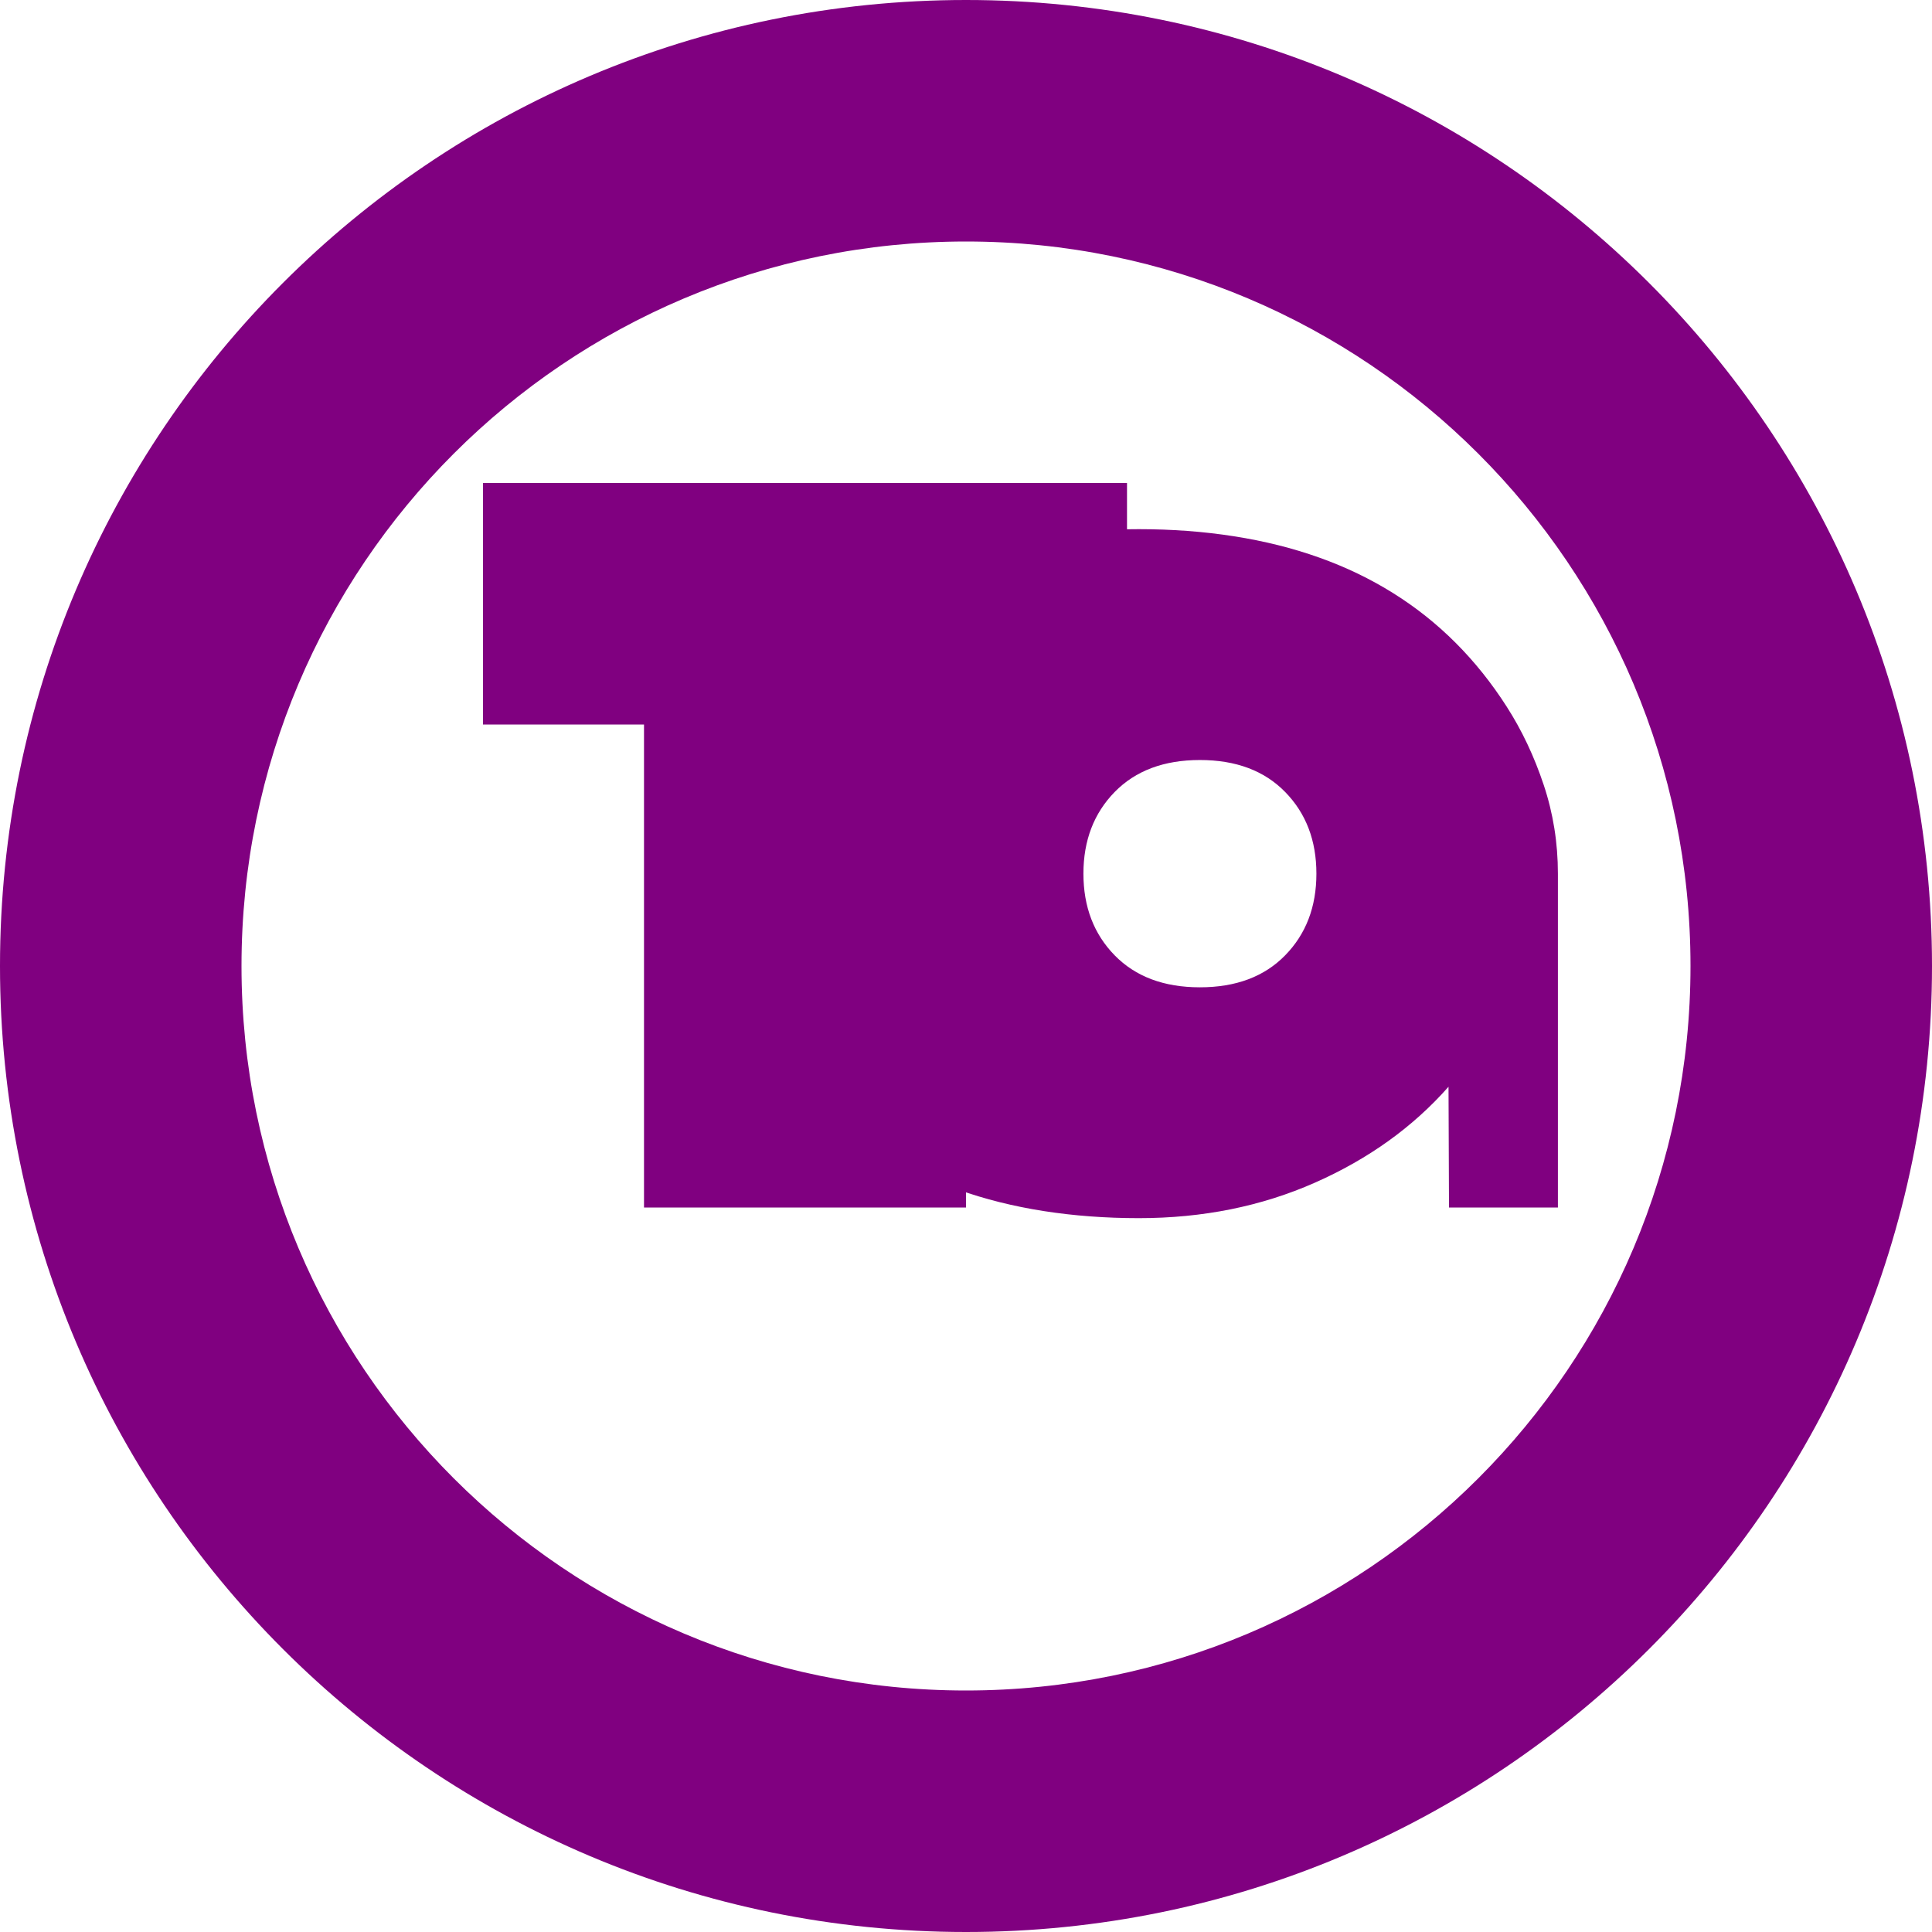
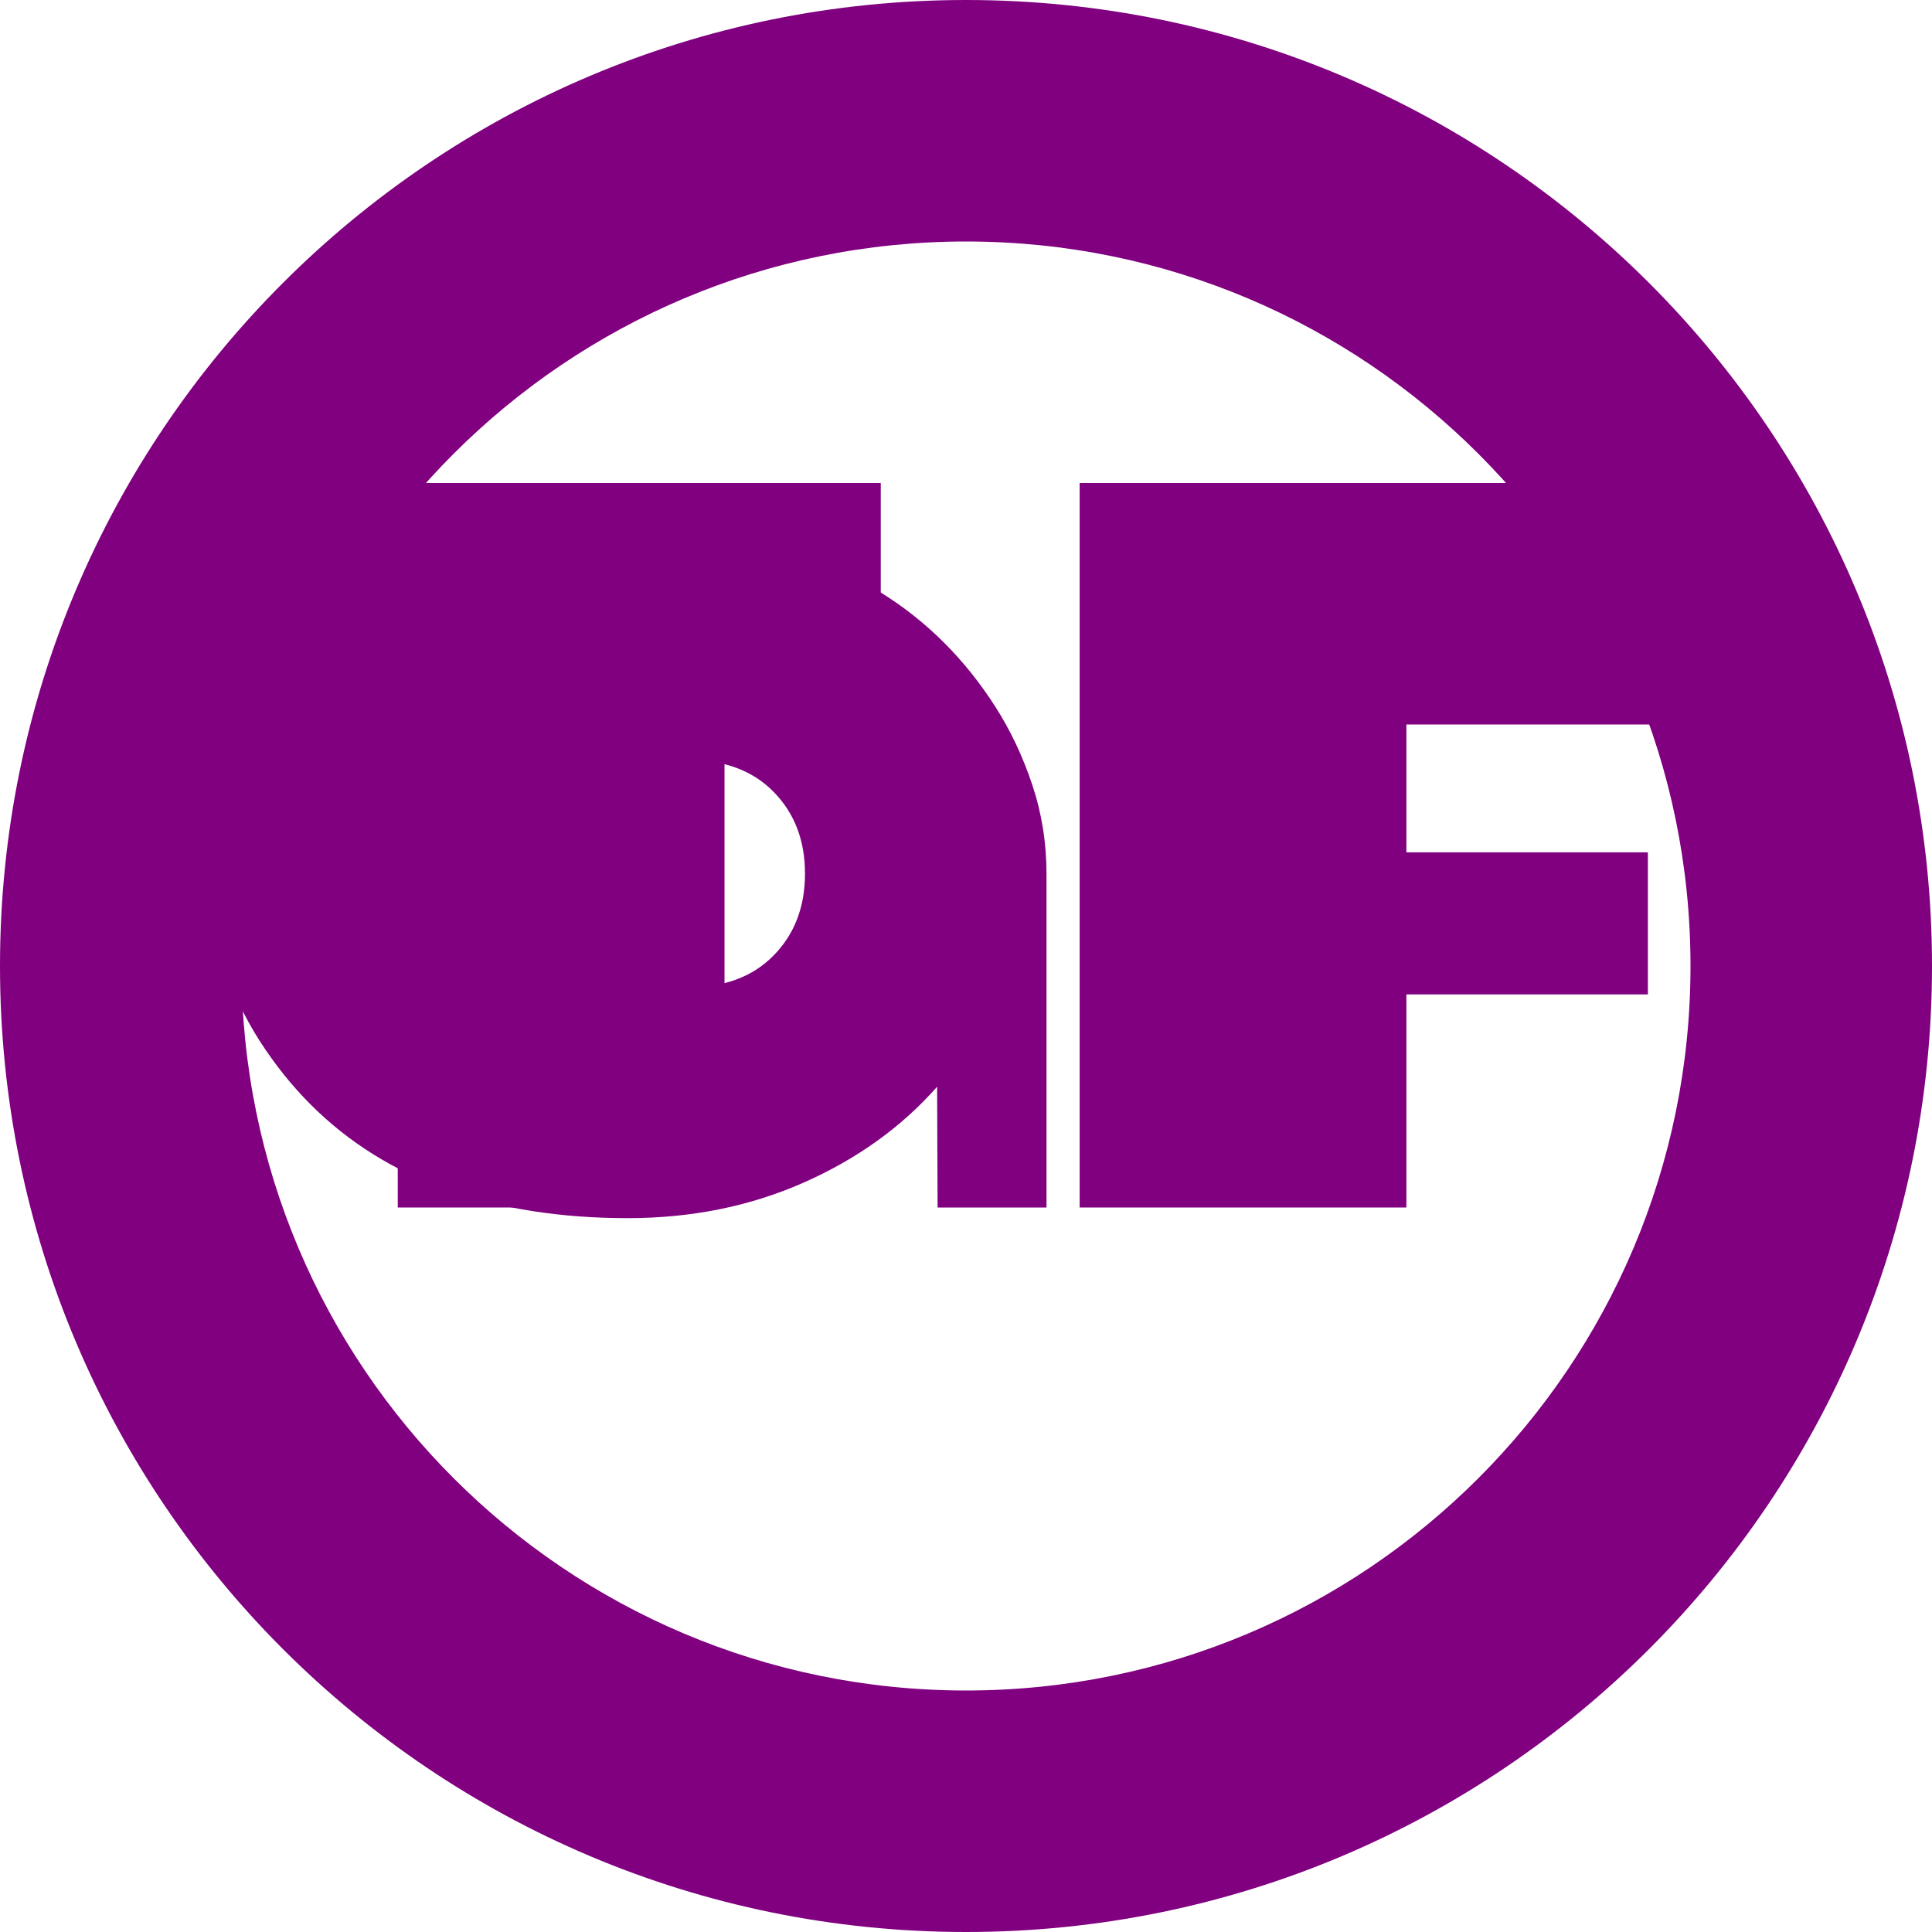
<svg xmlns="http://www.w3.org/2000/svg" viewBox="0 0 68 68" fill="none">
  <path d="M34 68C15.222 68 0 52.778 0 34C0 15.222 15.222 0 34 0C52.778 0 68 15.222 68 34C68 52.778 52.778 68 34 68ZM34 8.5C19.916 8.5 8.5 19.916 8.5 34C8.5 48.084 19.916 59.5 34 59.5C48.084 59.5 59.5 48.084 59.5 34C59.5 19.916 48.084 8.5 34 8.5Z" fill="#800080" />
-   <path d="M22.667 42.5V25.5H17V17H39.667V25.5H34V42.5H22.667ZM51 42.5L50.983 38.25C49.733 39.667 48.167 40.792 46.283 41.625C44.4 42.458 42.333 42.875 40.083 42.875C38.917 42.875 37.8 42.792 36.733 42.625C35.667 42.458 34.667 42.208 33.733 41.875C32.8 41.542 31.933 41.125 31.133 40.625C30.333 40.125 29.6 39.542 28.933 38.875C28.267 38.208 27.667 37.458 27.133 36.625C26.6 35.792 26.167 34.875 25.833 33.875C25.5 32.875 25.333 31.833 25.333 30.75C25.333 29.667 25.5 28.625 25.833 27.625C26.167 26.625 26.6 25.708 27.133 24.875C27.667 24.042 28.267 23.292 28.933 22.625C29.6 21.958 30.333 21.375 31.133 20.875C31.933 20.375 32.8 19.958 33.733 19.625C34.667 19.292 35.667 19.042 36.733 18.875C37.8 18.708 38.917 18.625 40.083 18.625C41.25 18.625 42.367 18.708 43.433 18.875C44.5 19.042 45.5 19.292 46.433 19.625C47.367 19.958 48.233 20.375 49.033 20.875C49.833 21.375 50.567 21.958 51.233 22.625C51.9 23.292 52.5 24.042 53.033 24.875C53.567 25.708 54 26.625 54.333 27.625C54.667 28.625 54.833 29.667 54.833 30.75H46.333C46.333 29.583 45.967 28.625 45.233 27.875C44.5 27.125 43.5 26.75 42.233 26.75C40.967 26.75 39.967 27.125 39.233 27.875C38.5 28.625 38.133 29.583 38.133 30.75C38.133 31.917 38.5 32.875 39.233 33.625C39.967 34.375 40.967 34.75 42.233 34.75C43.5 34.75 44.5 34.375 45.233 33.625C45.967 32.875 46.333 31.917 46.333 30.75H54.833V42.5H51Z" fill="#800080" />
+   <path d="M14 42.5V25.5H8.5V17H31V25.5H25.5V42.5H14Z" fill="#800080" />
+   <path d="M33 42.5L32.983 38.25C31.733 39.667 30.167 40.792 28.283 41.625C26.4 42.458 24.333 42.875 22.083 42.875C20.917 42.875 19.8 42.792 18.733 42.625C17.667 42.458 16.667 42.208 15.733 41.875C14.8 41.542 13.933 41.125 13.133 40.625C12.333 40.125 11.6 39.542 10.933 38.875C10.267 38.208 9.667 37.458 9.133 36.625C8.6 35.792 8.167 34.875 7.833 33.875C7.5 32.875 7.333 31.833 7.333 30.75C7.333 29.667 7.5 28.625 7.833 27.625C8.167 26.625 8.6 25.708 9.133 24.875C9.667 24.042 10.267 23.292 10.933 22.625C11.6 21.958 12.333 21.375 13.133 20.875C13.933 20.375 14.8 19.958 15.733 19.625C16.667 19.292 17.667 19.042 18.733 18.875C19.8 18.708 20.917 18.625 22.083 18.625C23.25 18.625 24.367 18.708 25.433 18.875C26.5 19.042 27.5 19.292 28.433 19.625C29.367 19.958 30.233 20.375 31.033 20.875C31.833 21.375 32.567 21.958 33.233 22.625C33.9 23.292 34.5 24.042 35.033 24.875C35.567 25.708 36 26.625 36.333 27.625C36.667 28.625 36.833 29.667 36.833 30.75H28.333C28.333 29.583 27.967 28.625 27.233 27.875C26.5 27.125 25.5 26.75 24.233 26.75C22.967 26.75 21.967 27.125 21.233 27.875C20.5 28.625 20.133 29.583 20.133 30.75C20.133 31.917 20.5 32.875 21.233 33.625C21.967 34.375 22.967 34.75 24.233 34.75C25.5 34.75 26.5 34.375 27.233 33.625C27.967 32.875 28.333 31.917 28.333 30.75H36.833V42.5H33Z" fill="#800080" />
+   <path d="M38 17H60V25.5H49.5V30H58V35H49.5V42.5H38V17Z" fill="#800080" />
</svg>
